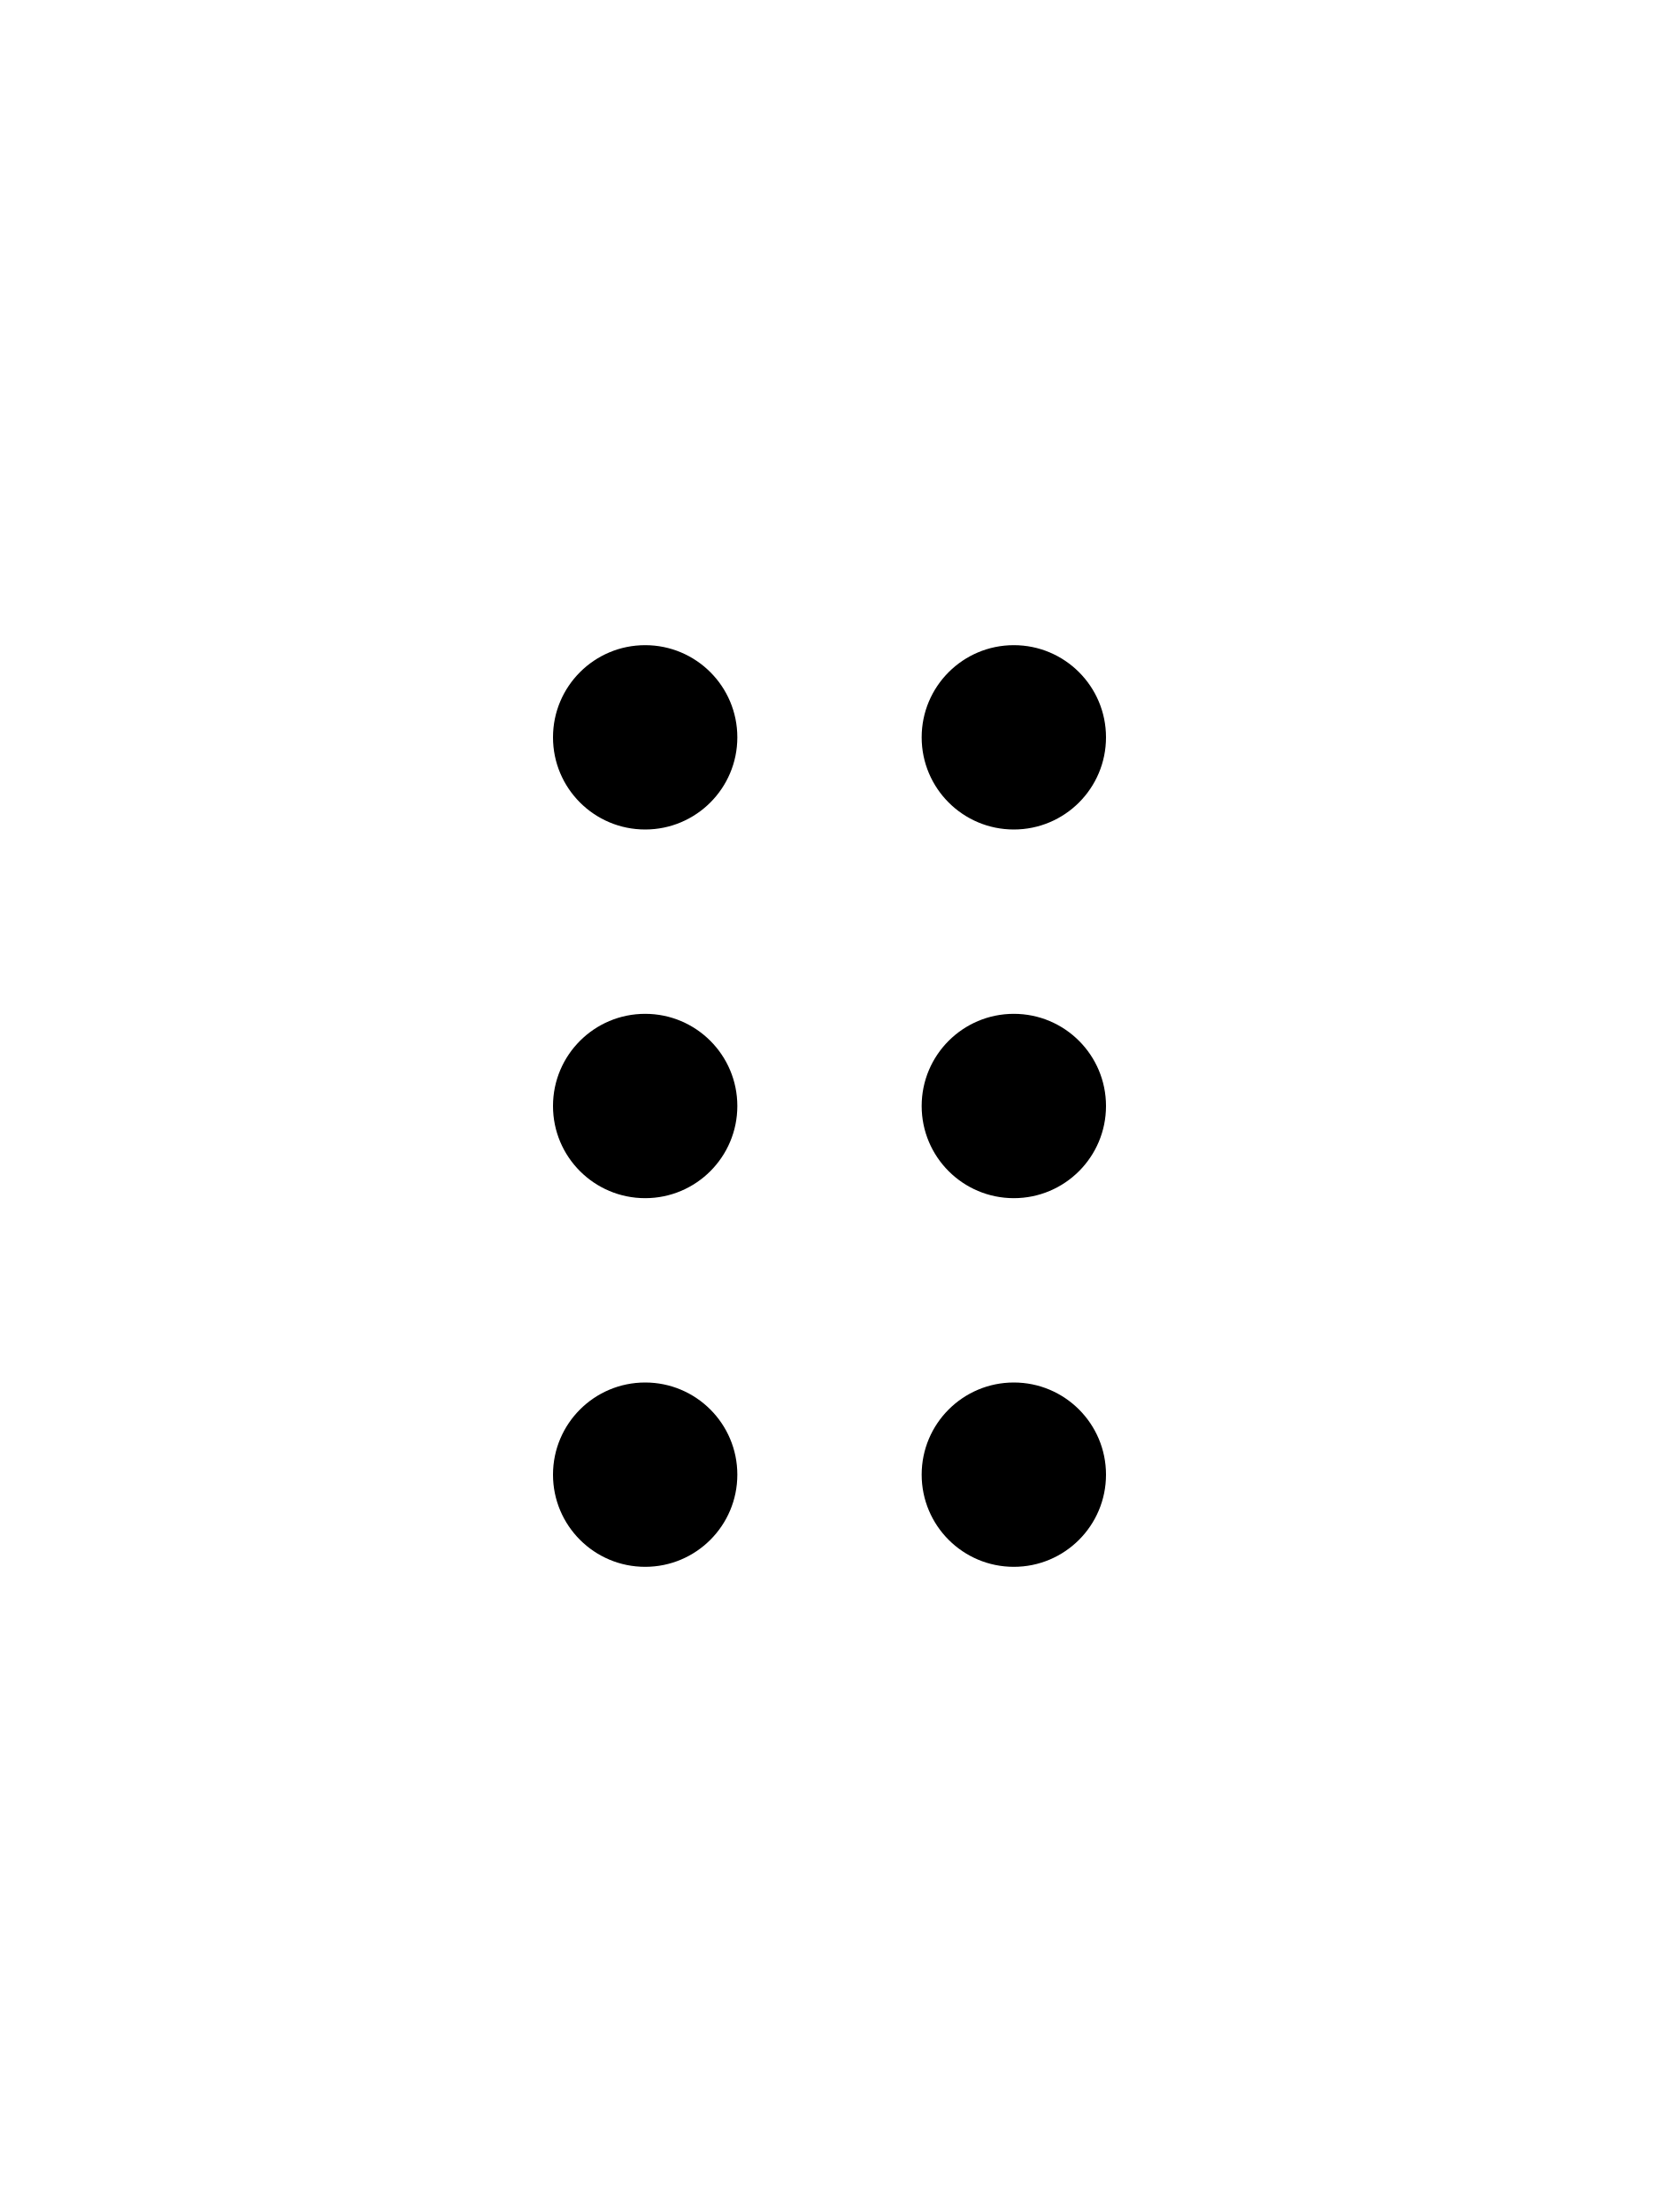
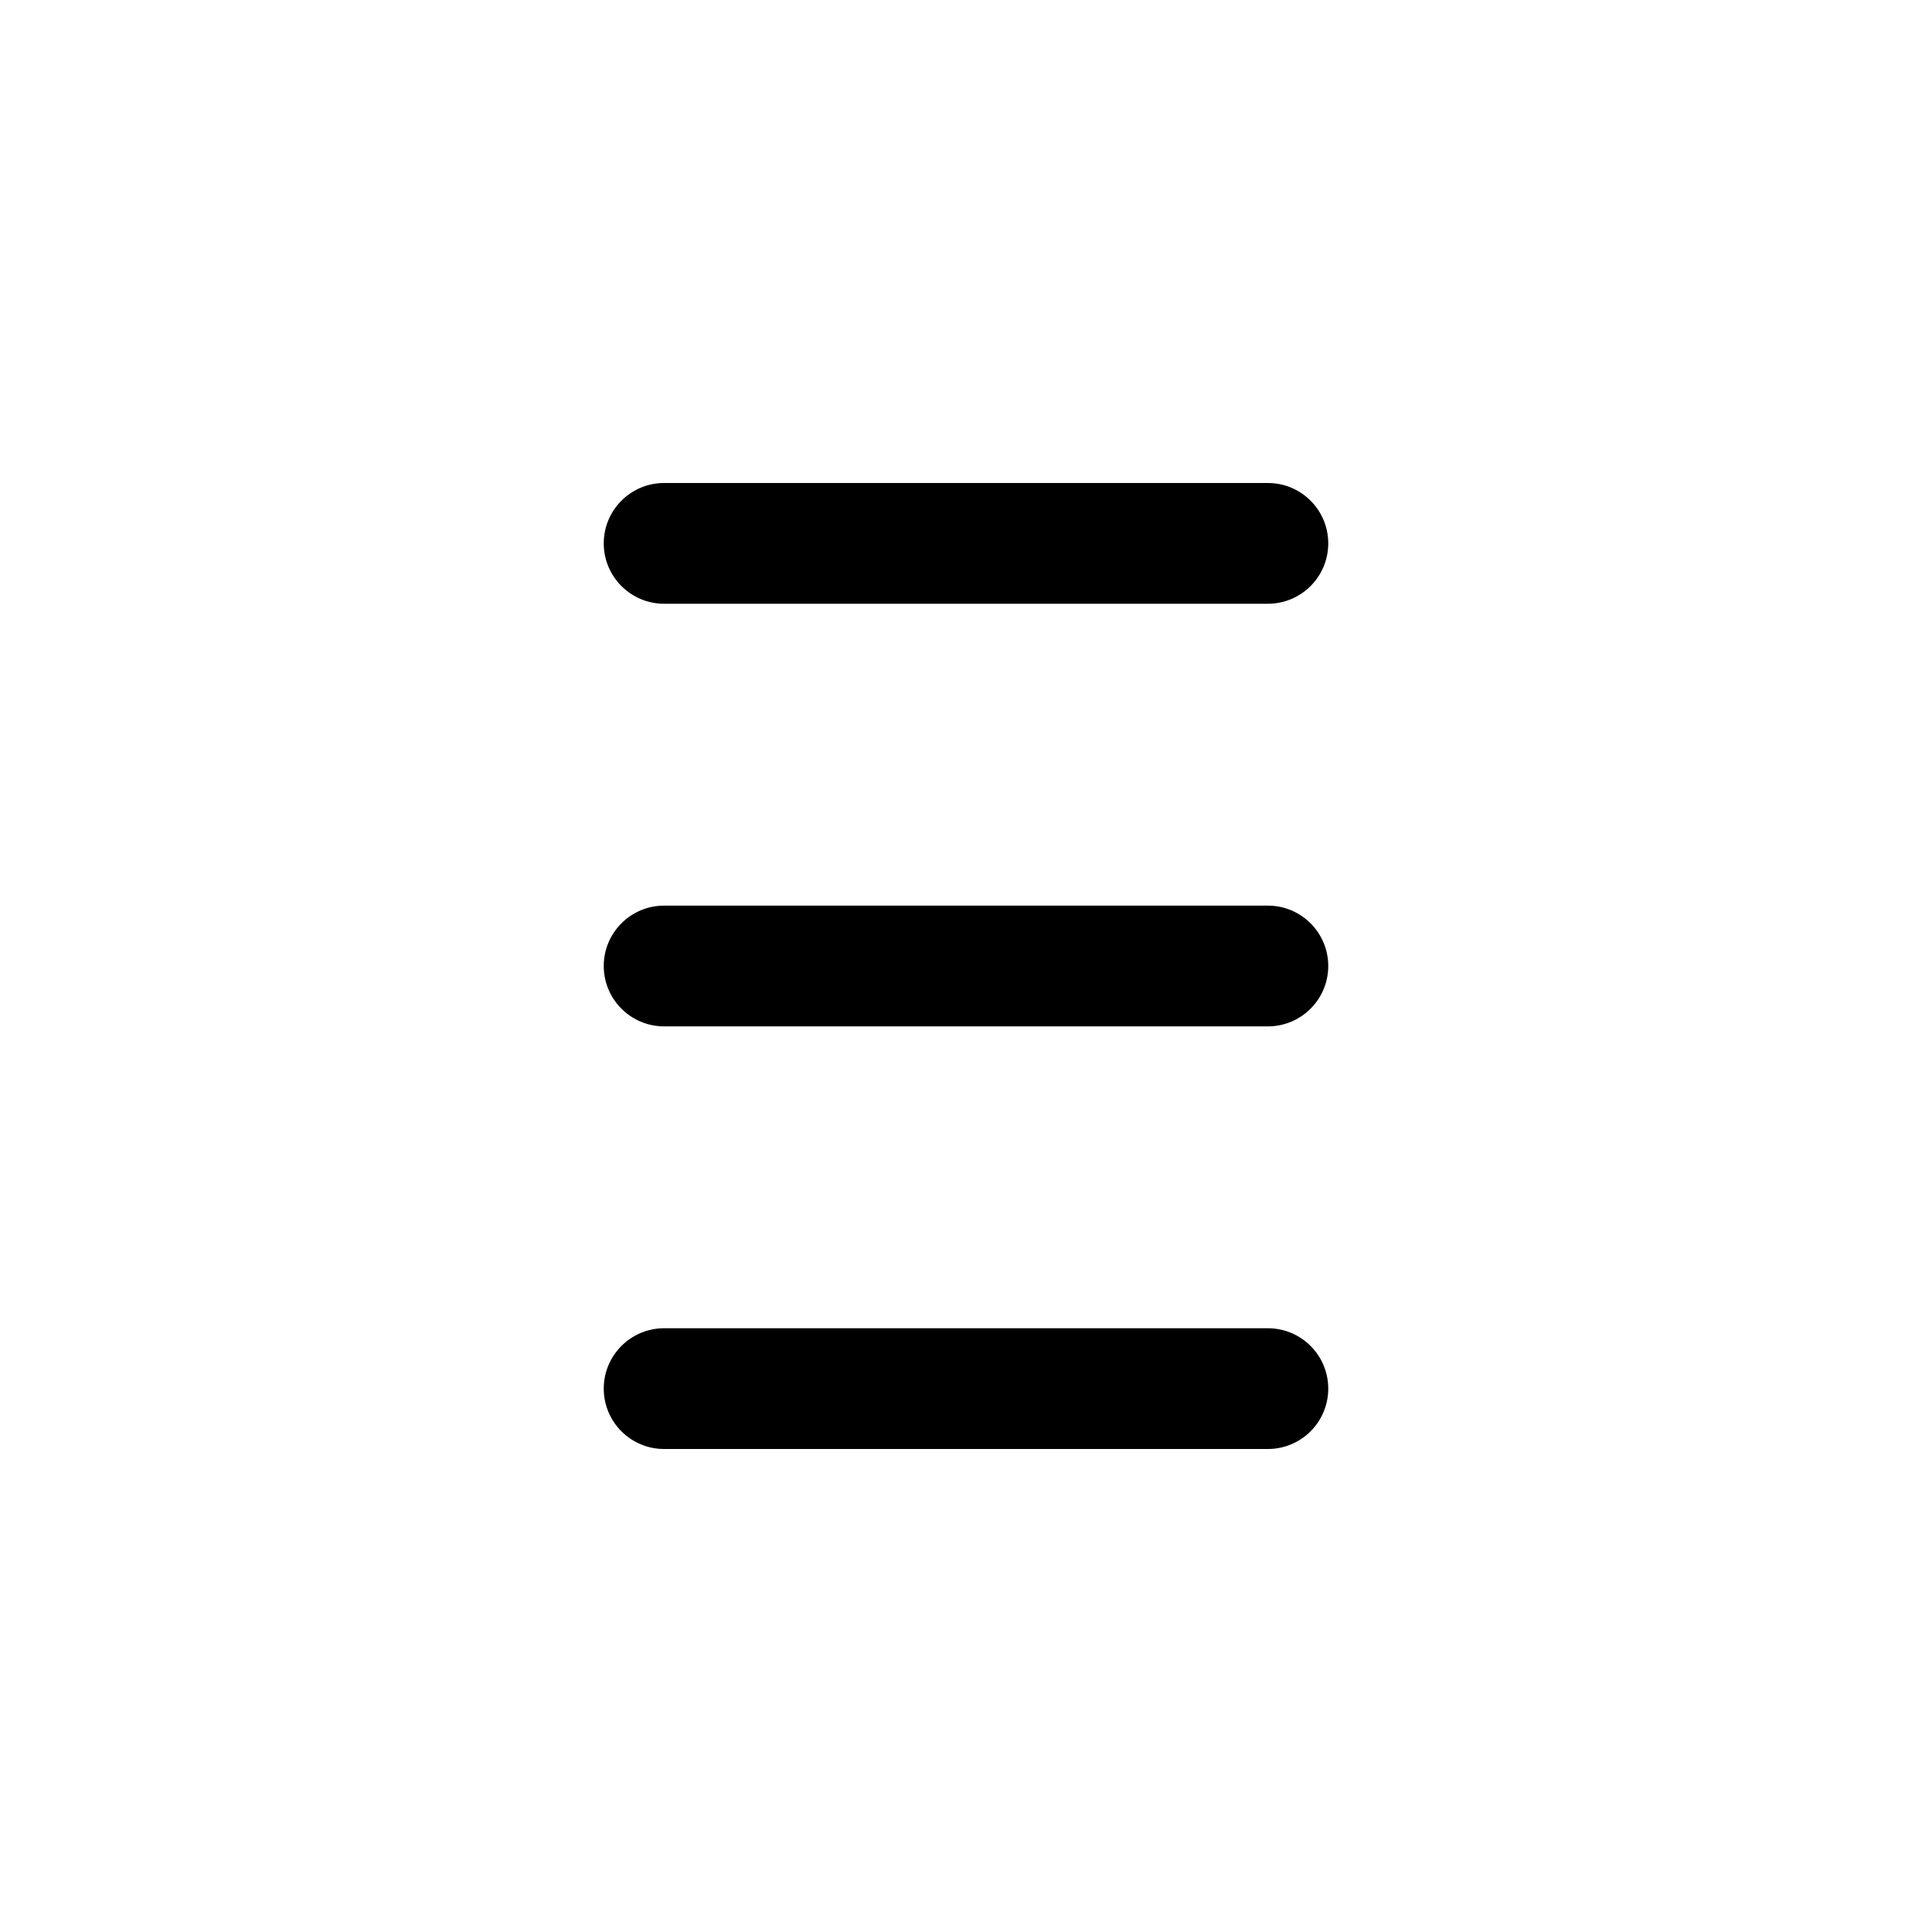
- <svg xmlns="http://www.w3.org/2000/svg" width="18" height="24" viewBox="0 0 18 24" fill="#000000">
-   <circle cx="7" cy="8" r="1" />
-   <circle cx="11" cy="8" r="1" />
-   <circle cx="7" cy="12" r="1" />
-   <circle cx="11" cy="12" r="1" />
-   <circle cx="7" cy="16" r="1" />
-   <circle cx="11" cy="16" r="1" />
+ <svg xmlns="http://www.w3.org/2000/svg" width="16" height="16" viewBox="0 0 16 16" fill="none">
+   <path fill-rule="evenodd" clip-rule="evenodd" d="M5 4.5a.5.5 0 0 1 .5-.5h5a.5.5 0 0 1 0 1h-5a.5.5 0 0 1-.5-.5M5 8a.5.5 0 0 1 .5-.5h5a.5.5 0 0 1 0 1h-5A.5.5 0 0 1 5 8m6 3.5a.5.5 0 0 0-.5-.5h-5a.5.5 0 0 0 0 1h5a.5.5 0 0 0 .5-.5" fill="#000000" />
</svg>
